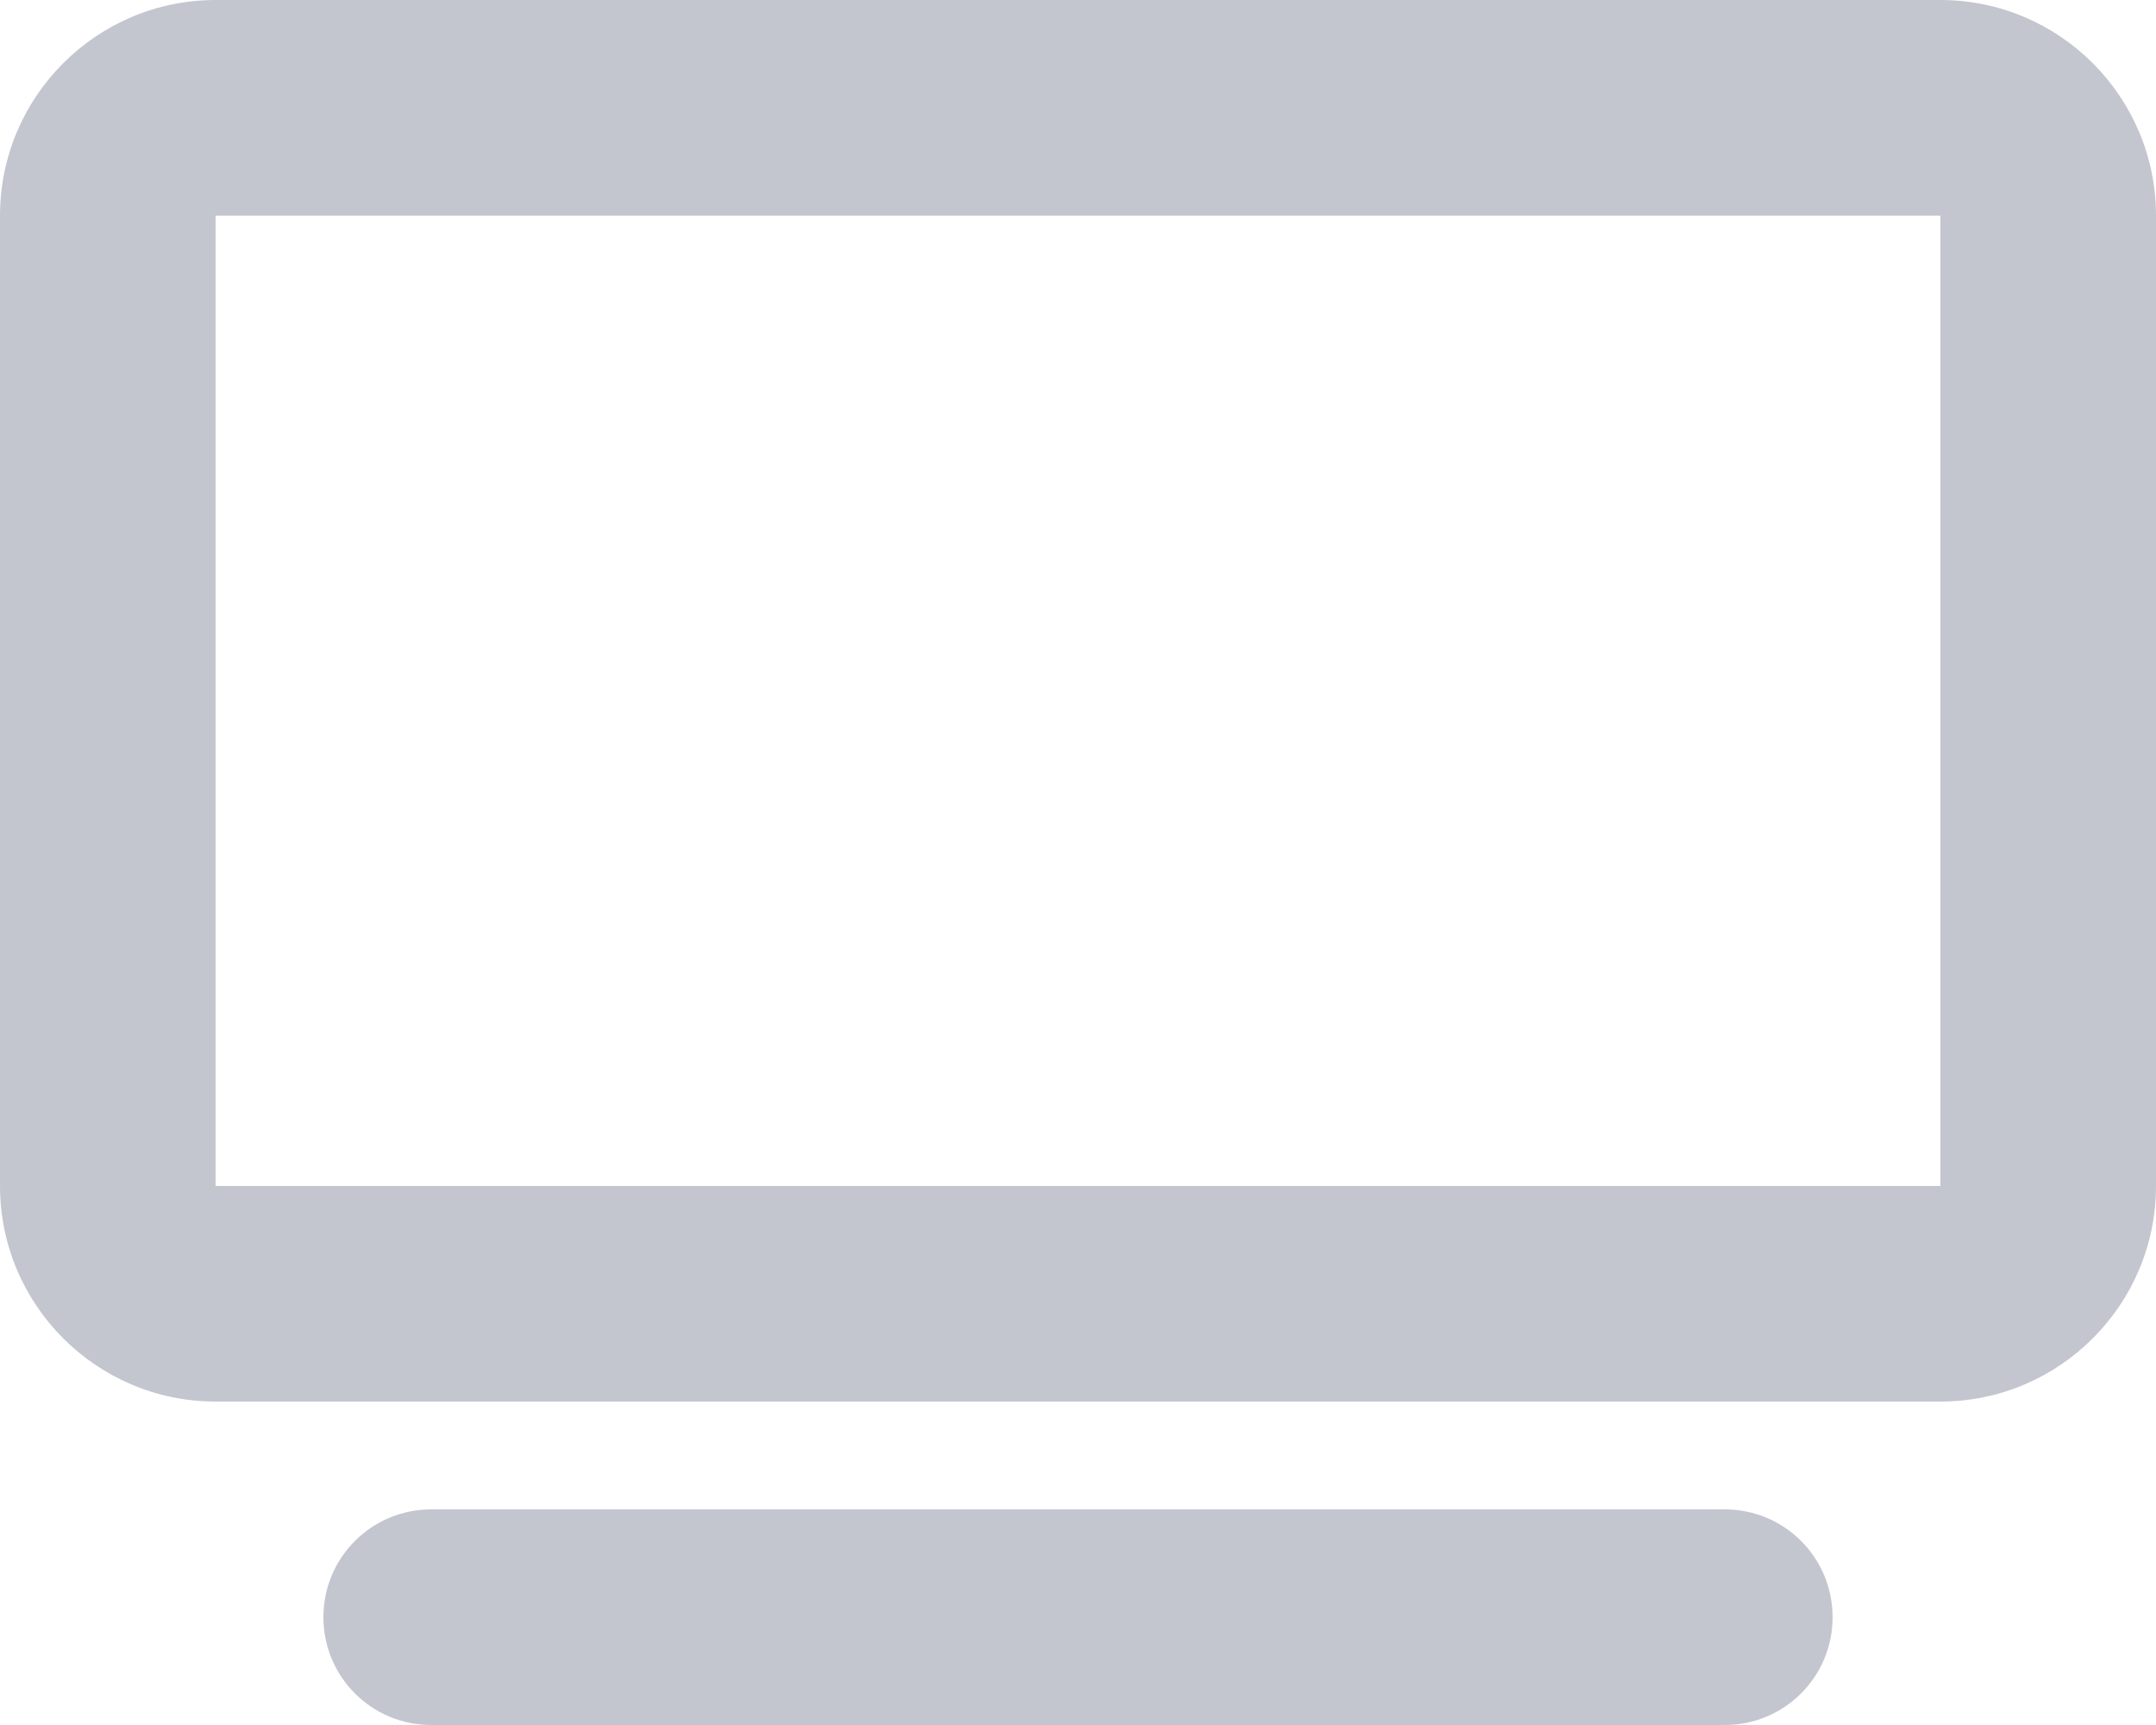
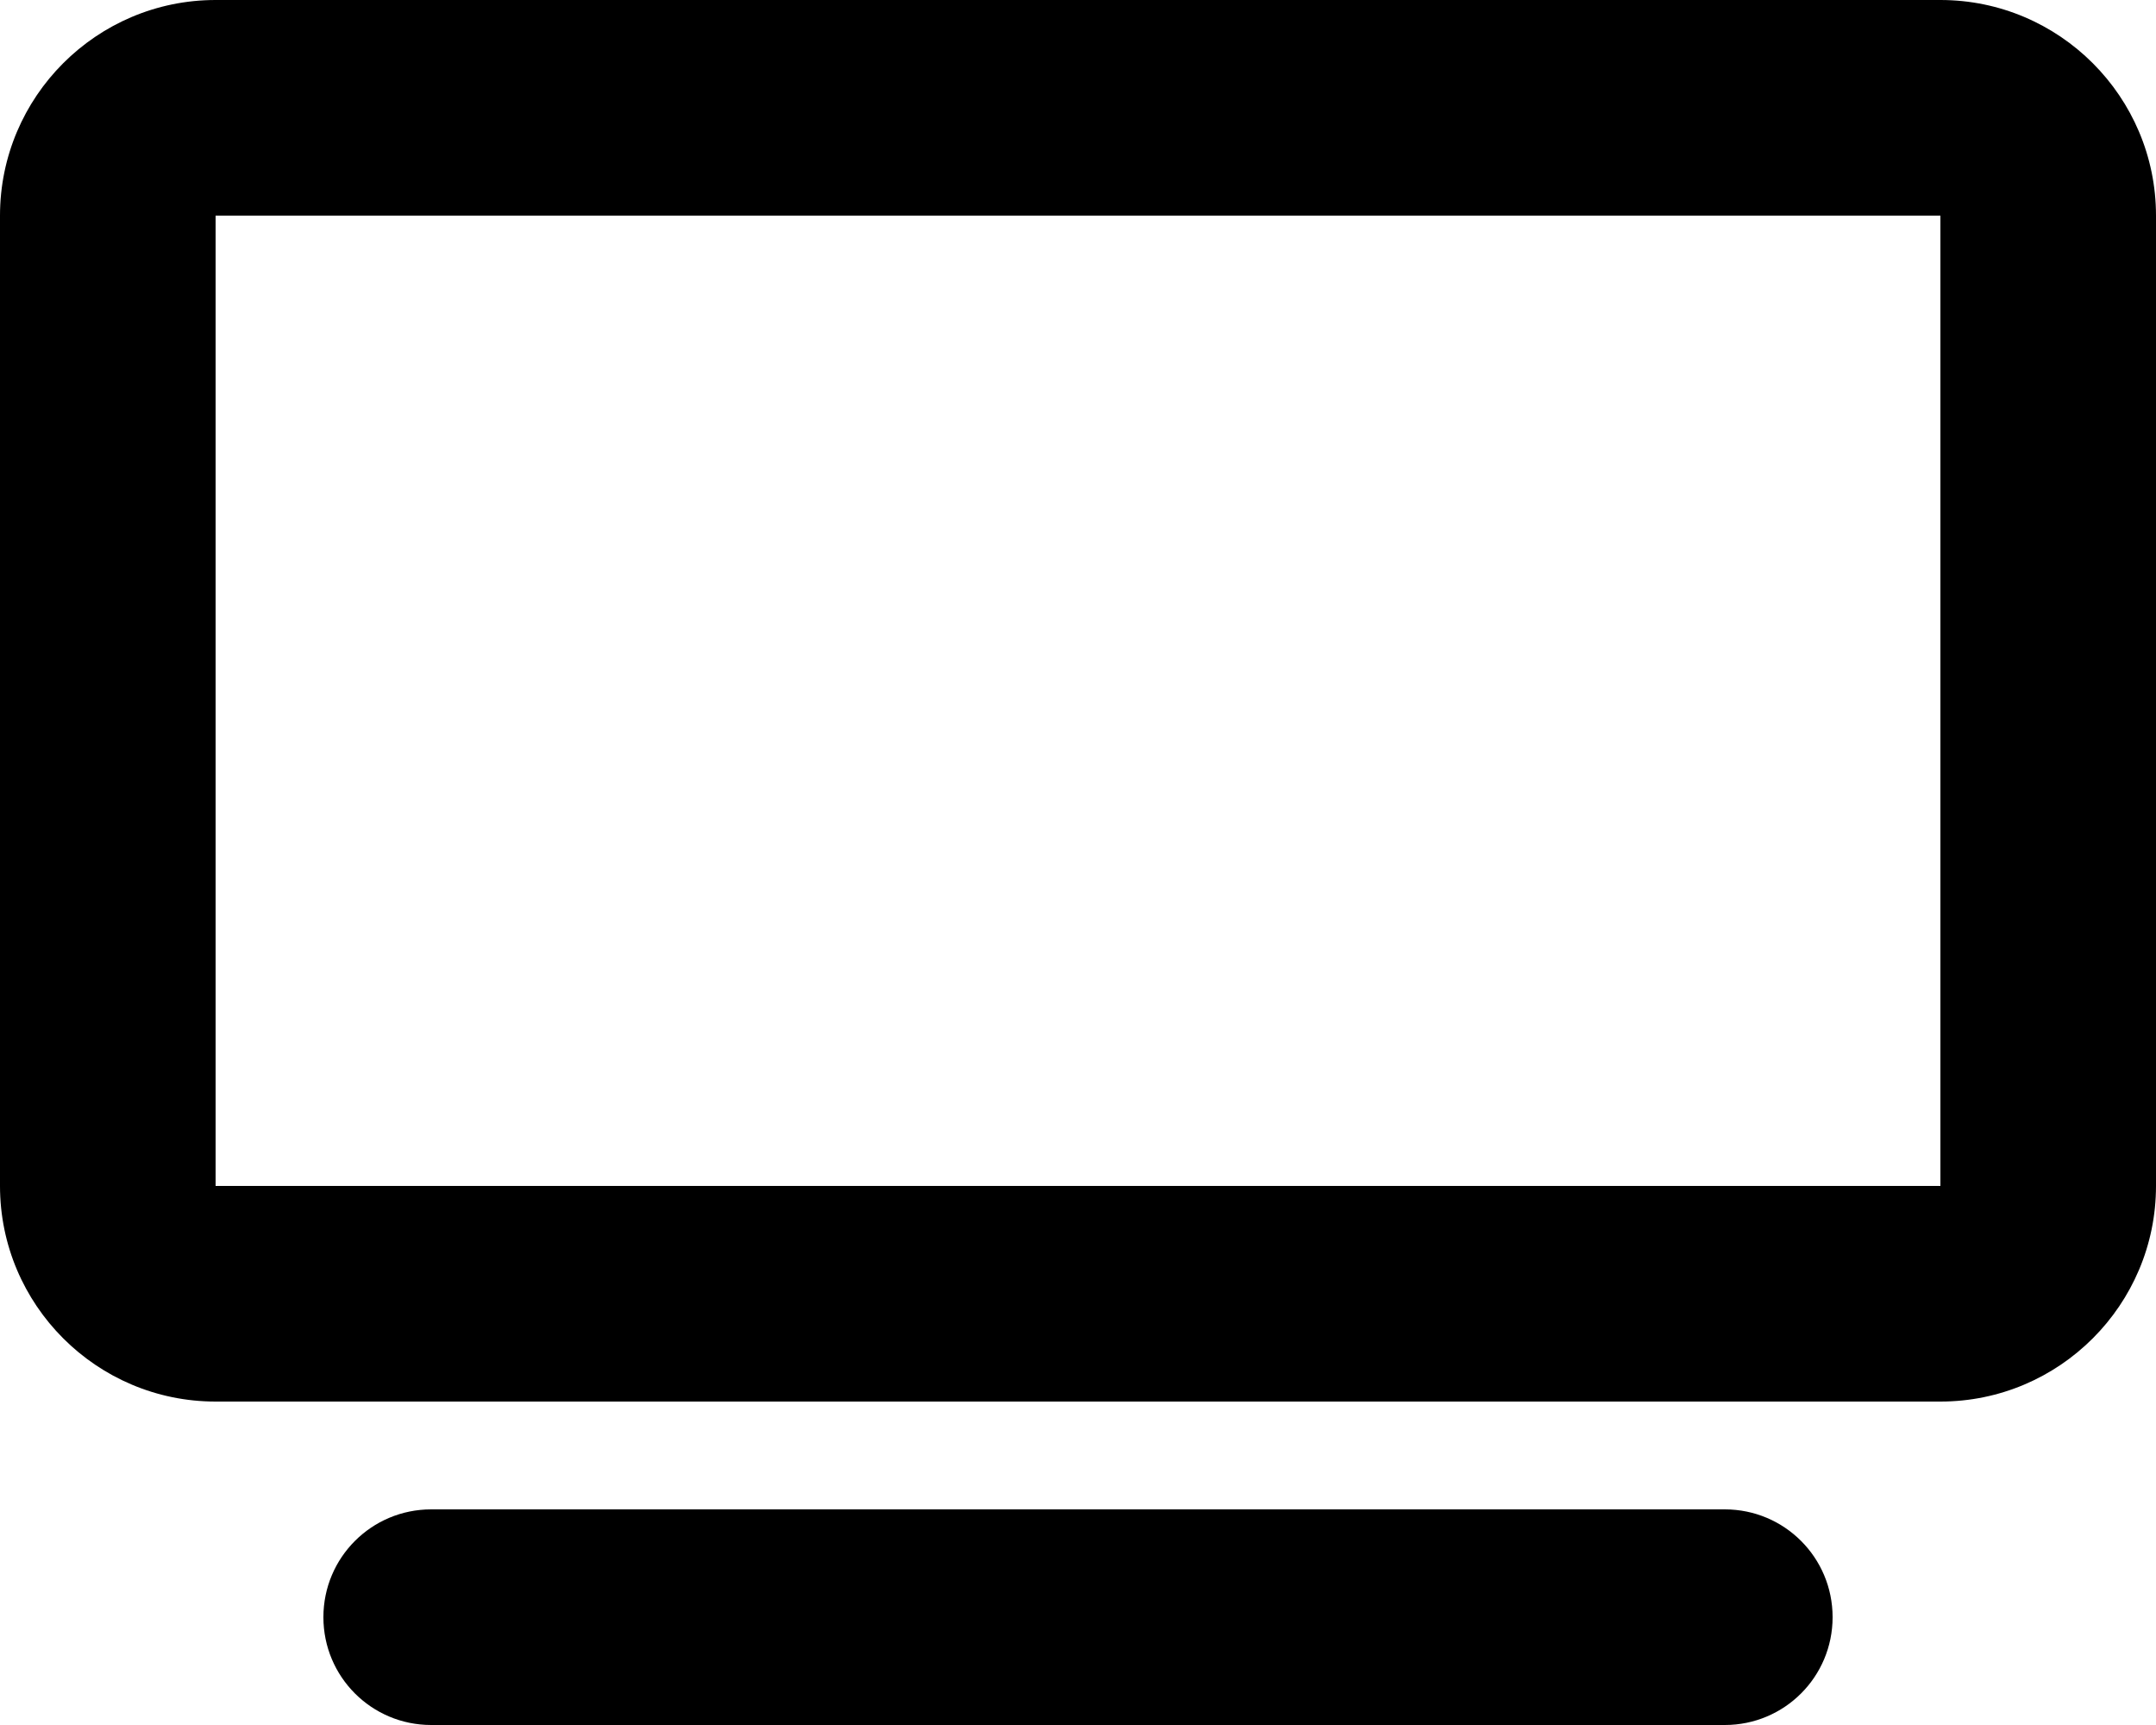
<svg xmlns="http://www.w3.org/2000/svg" viewBox="0 0 640 512">
-   <path fill="#c3c6cf" d="M64 64l0 288 512 0 0-288L64 64zM0 64C0 28.7 28.7 0 64 0L576 0c35.3 0 64 28.7 64 64l0 288c0 35.3-28.7 64-64 64L64 416c-35.3 0-64-28.7-64-64L0 64zM128 448l384 0c17.7 0 32 14.3 32 32s-14.3 32-32 32l-384 0c-17.7 0-32-14.3-32-32s14.3-32 32-32z" />
+   <path d="M64 64l0 288 512 0 0-288L64 64zM0 64C0 28.7 28.7 0 64 0L576 0c35.3 0 64 28.7 64 64l0 288c0 35.3-28.7 64-64 64L64 416c-35.3 0-64-28.7-64-64L0 64zM128 448l384 0c17.7 0 32 14.3 32 32s-14.3 32-32 32l-384 0c-17.7 0-32-14.3-32-32s14.3-32 32-32z" />
</svg>
